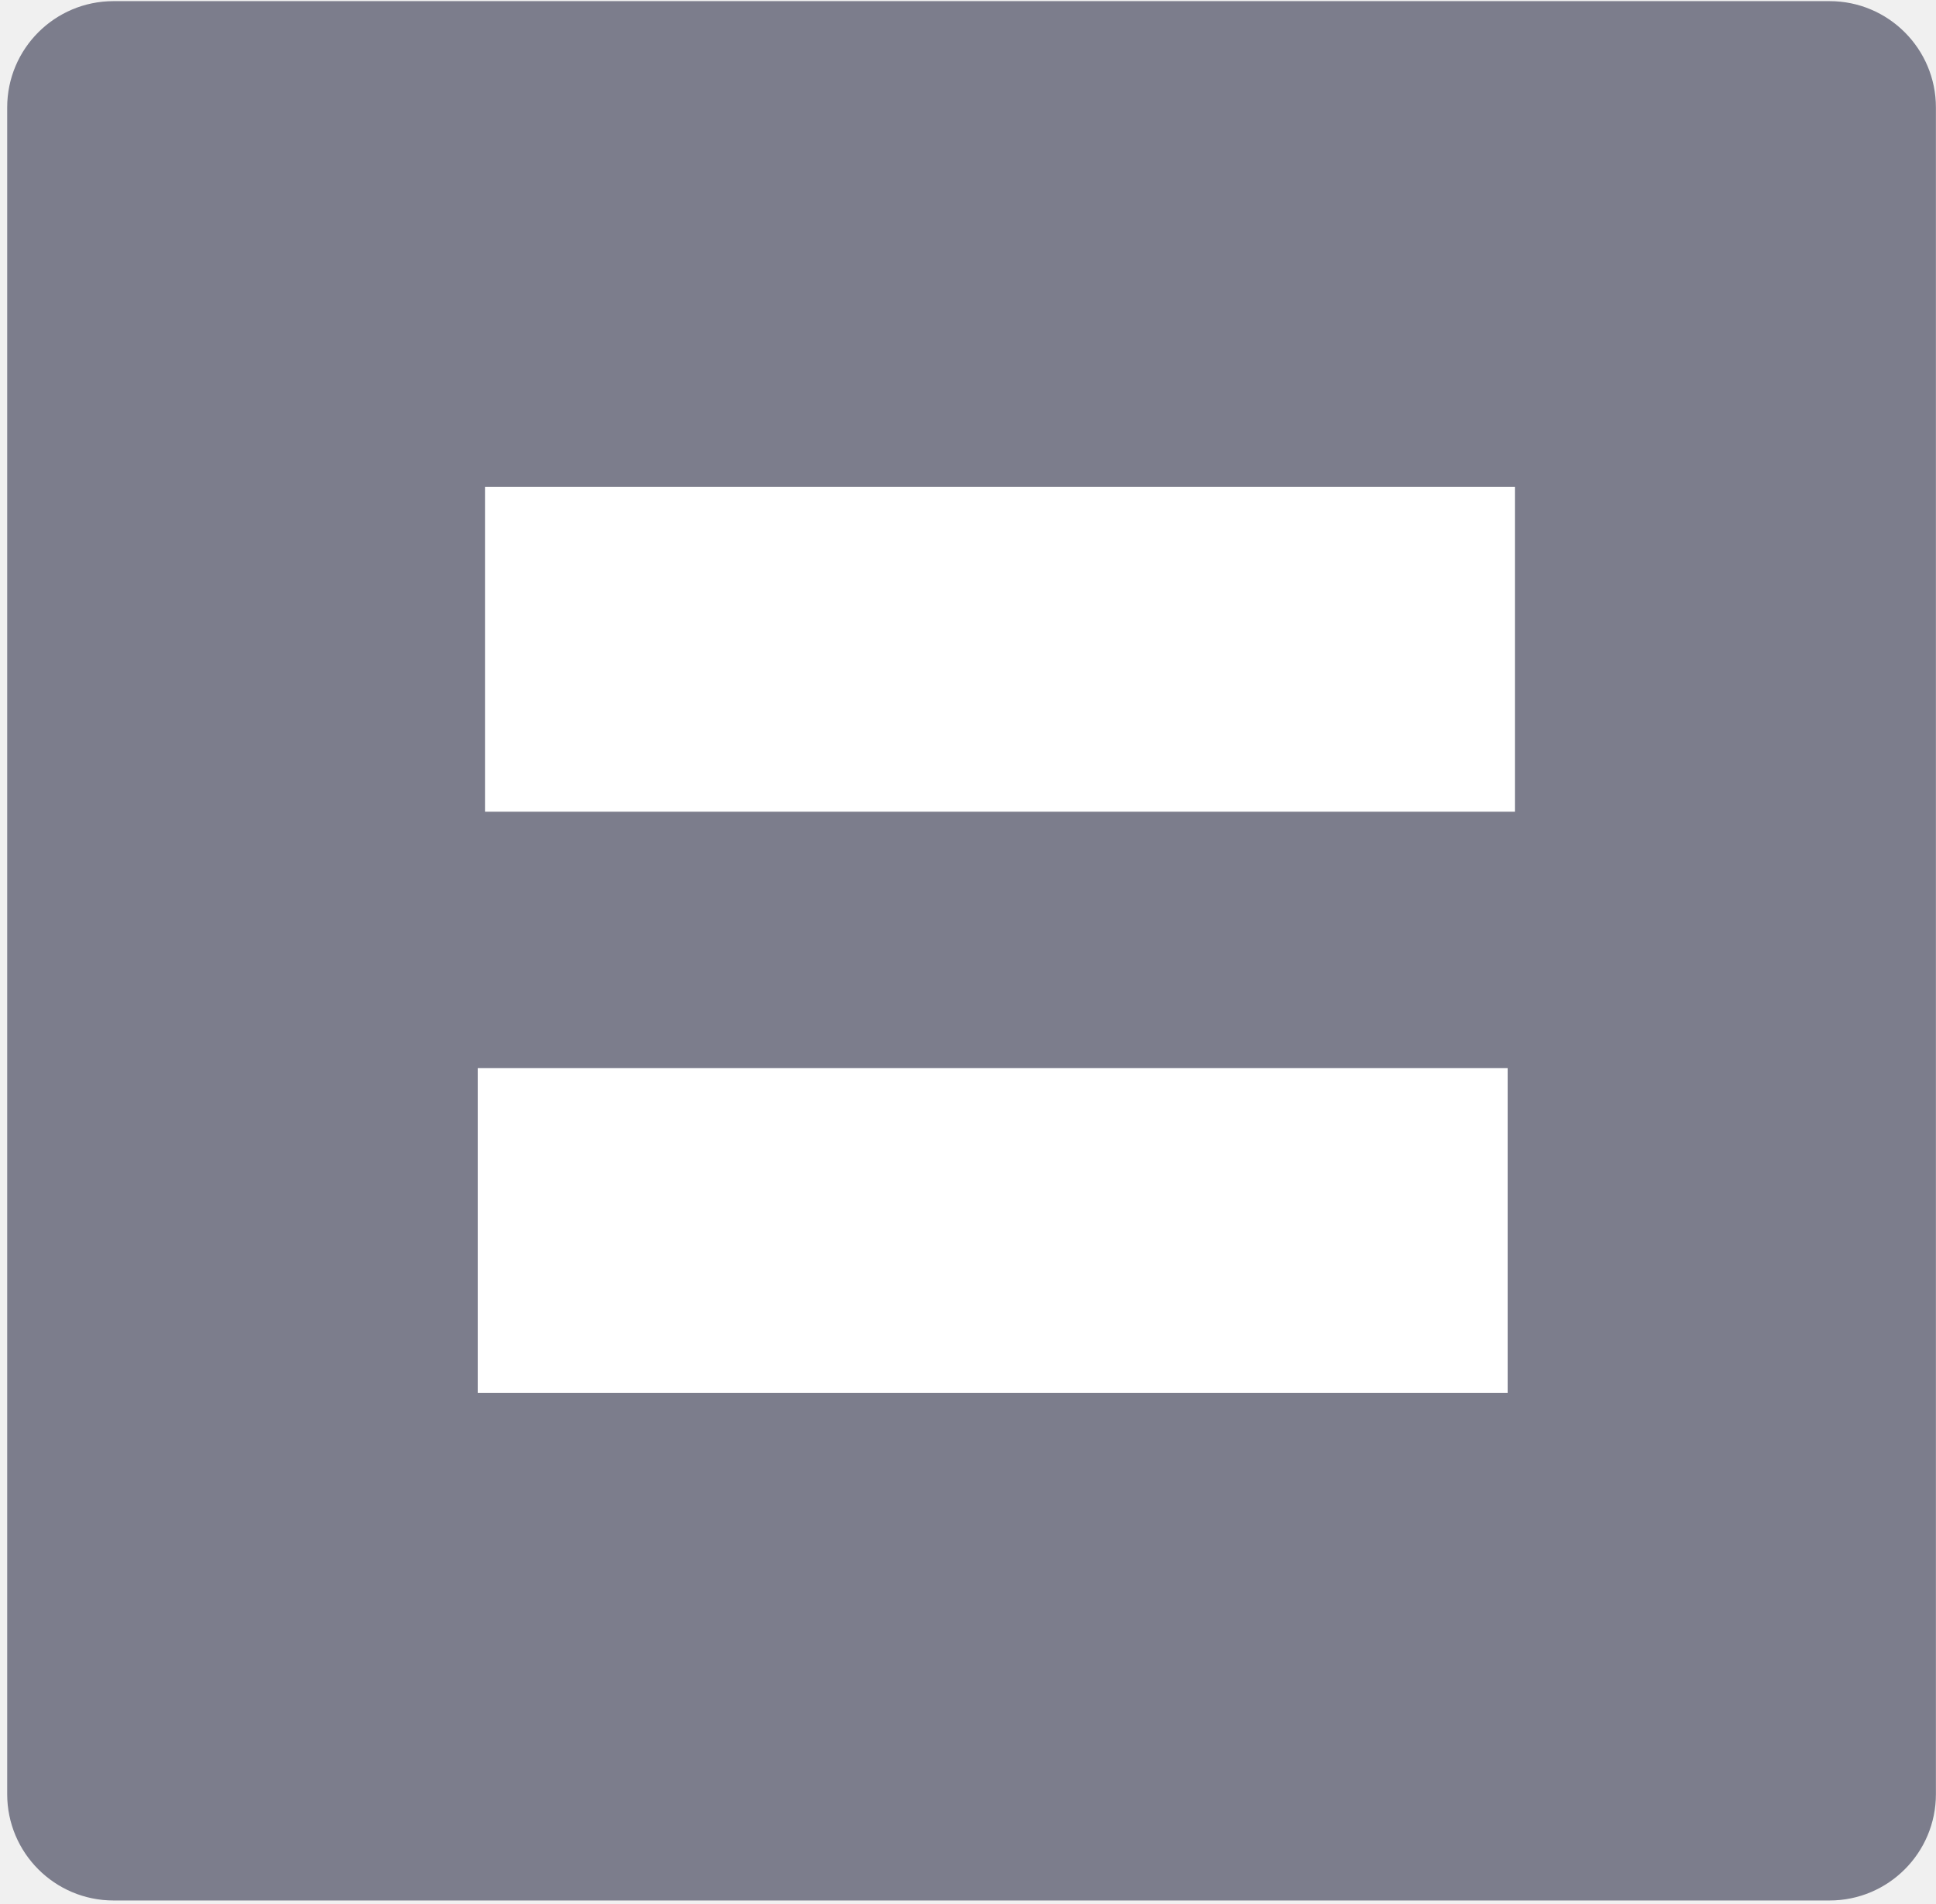
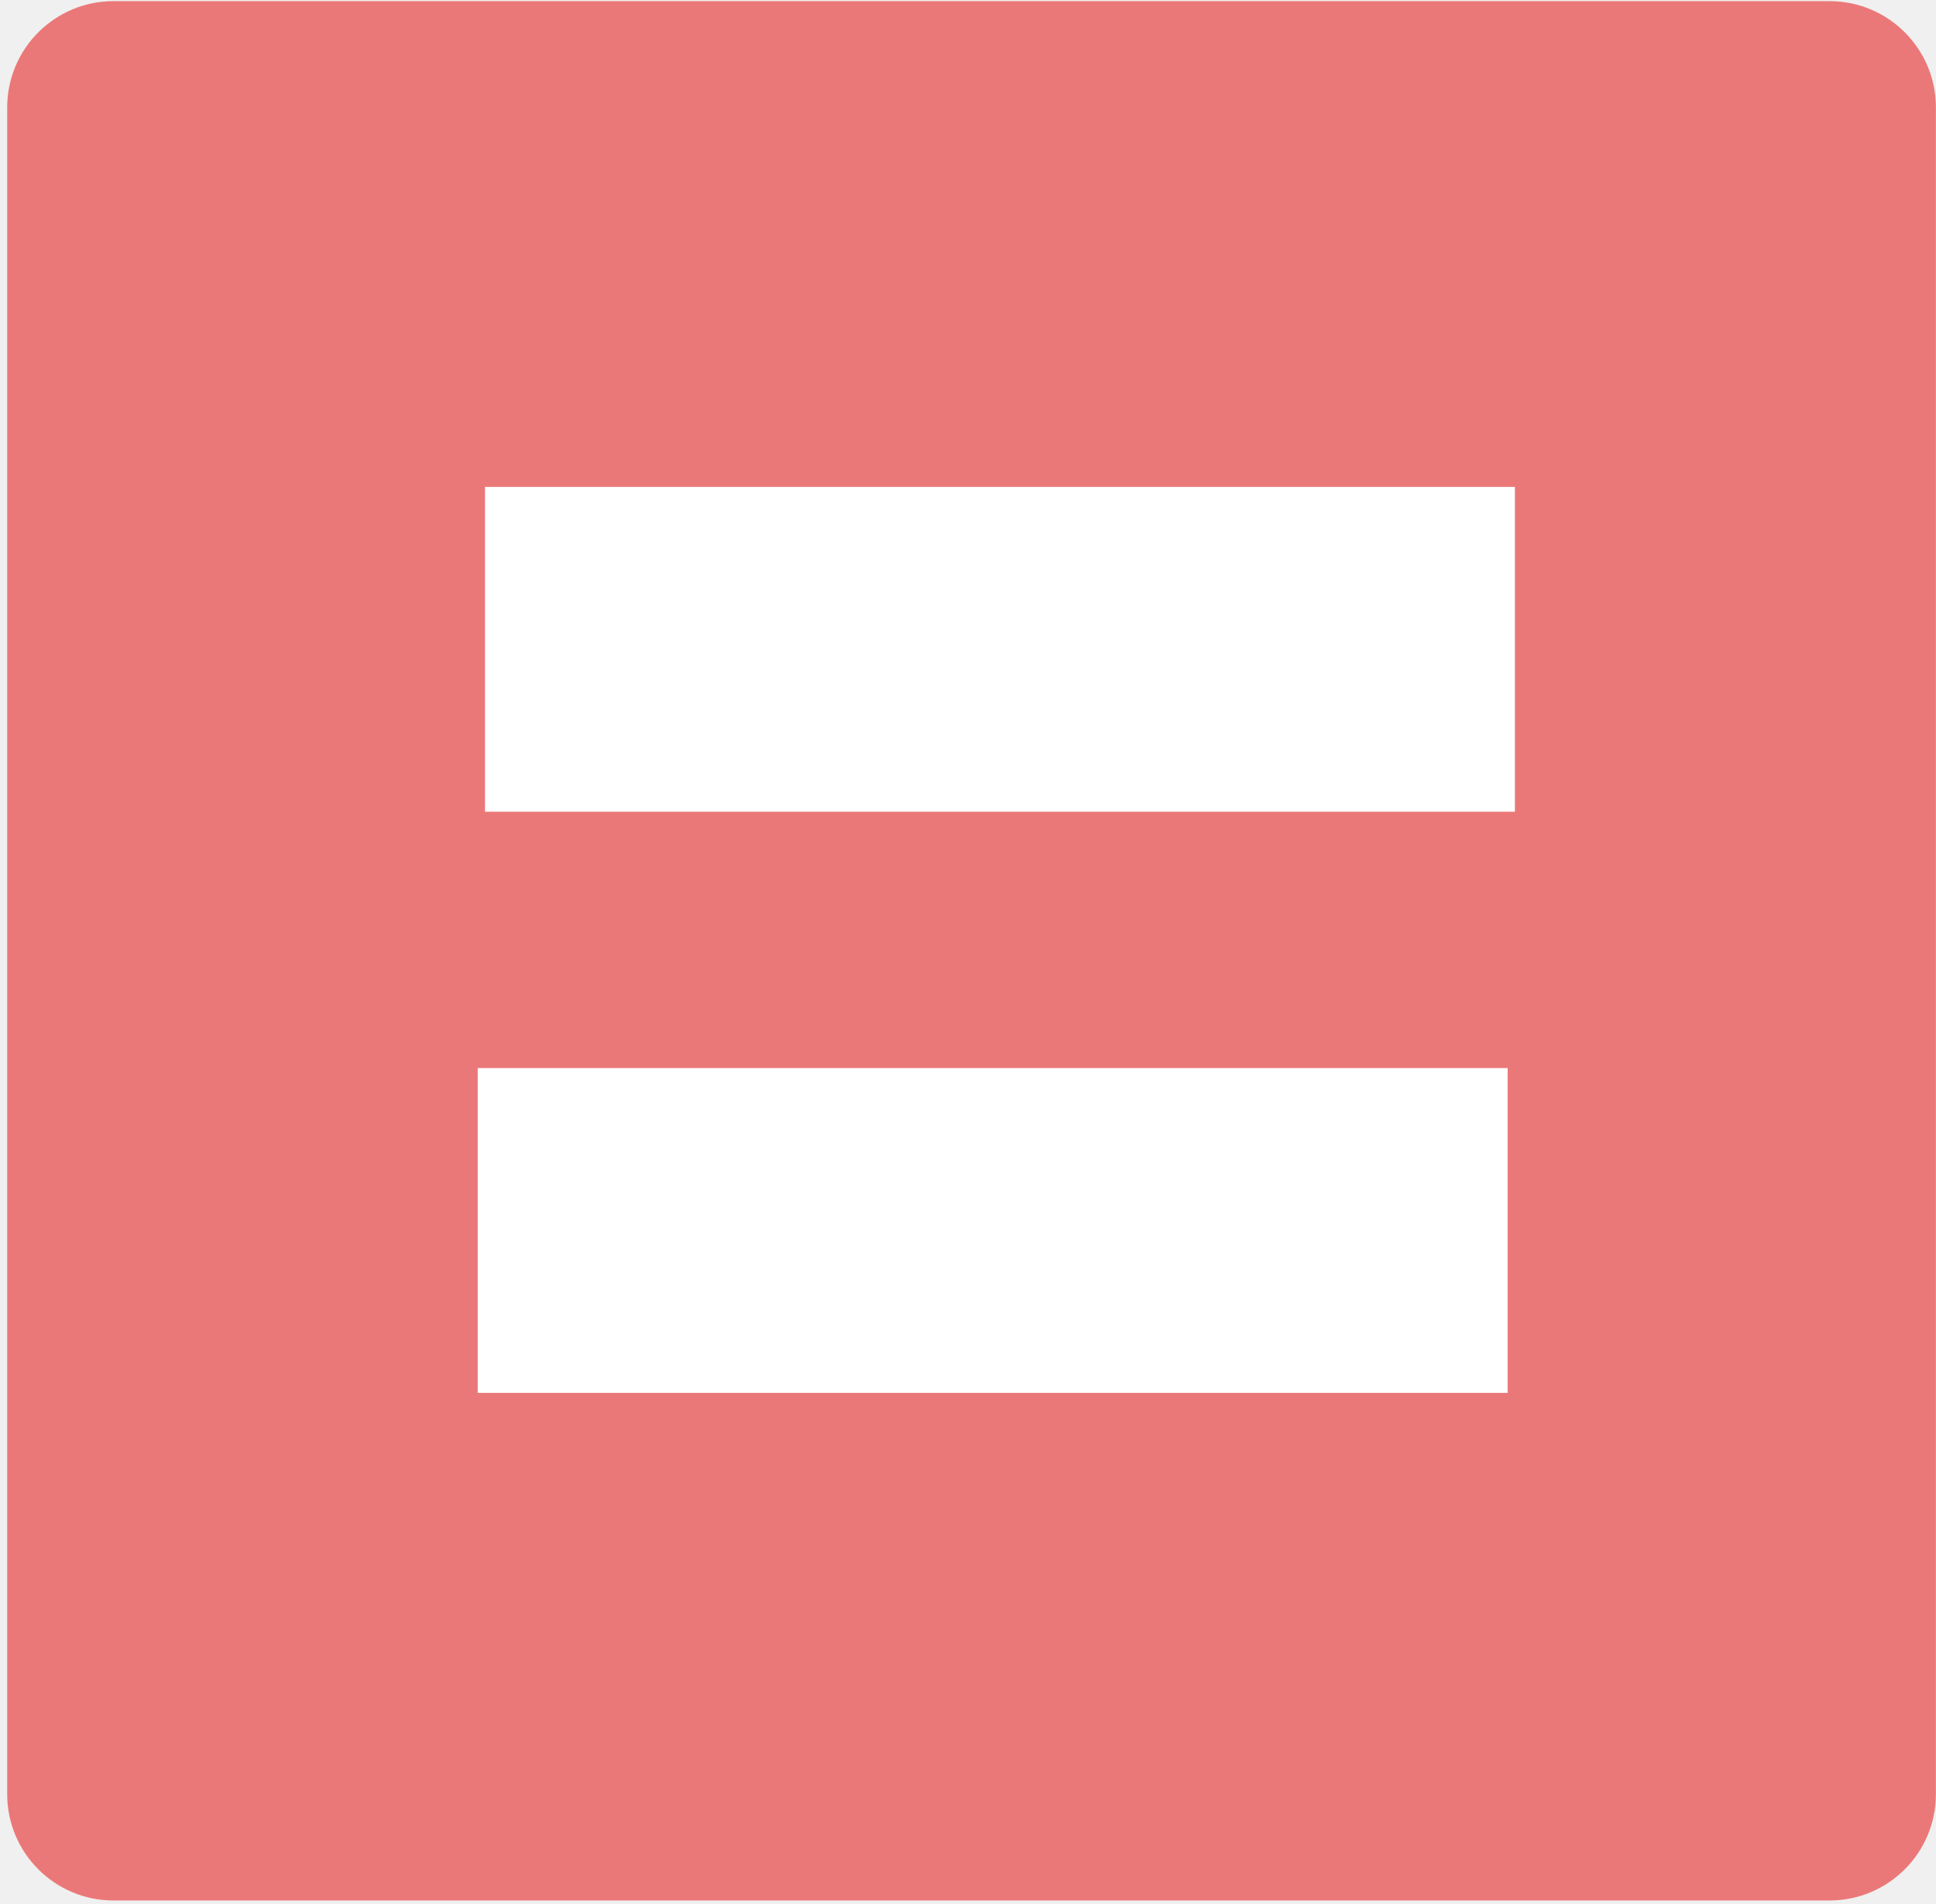
<svg xmlns="http://www.w3.org/2000/svg" xmlns:xlink="http://www.w3.org/1999/xlink" width="1.329mm" height="1.307mm" viewBox="0 0 1.329 1.307" version="1.1" id="svg8">
  <defs id="defs2">
    <linearGradient id="linearGradient831">
      <stop style="stop-color:#000000;stop-opacity:1;" offset="0" id="stop827" />
      <stop style="stop-color:#000000;stop-opacity:0;" offset="1" id="stop829" />
    </linearGradient>
    <linearGradient xlink:href="#linearGradient831" id="linearGradient833" x1="72.945" y1="85.866" x2="73.818" y2="85.866" gradientUnits="userSpaceOnUse" />
  </defs>
  <g id="layer1" transform="translate(-72.76406,-85.07121)">
    <text xml:space="preserve" style="font-style:normal;font-variant:normal;font-weight:normal;font-stretch:normal;font-size:2.822px;line-height:1.25;font-family:'Segoe UI';-inkscape-font-specification:'Segoe UI';font-variant-ligatures:normal;font-variant-caps:normal;font-variant-numeric:normal;font-feature-settings:normal;text-align:justify;letter-spacing:0px;word-spacing:0px;writing-mode:lr-tb;text-anchor:start;fill:#000000;fill-opacity:1;stroke:none;stroke-width:0.265" x="79.375" y="72.104" id="text16" />
-     <rect style="fill:#7c7d8c;fill-opacity:1;stroke:none;stroke-width:0;stroke-miterlimit:1;stroke-dasharray:none;stroke-opacity:1" id="rect1" width="1.324" height="1.304" x="72.769" y="85.072" ry="0.073" />
+     <rect style="fill:#eb7878;fill-opacity:1;stroke:none;stroke-width:0;stroke-miterlimit:1;stroke-dasharray:none;stroke-opacity:1" id="rect1" width="1.324" height="1.304" x="72.769" y="85.072" ry="0.073" />
    <path style="fill:#50505a;fill-opacity:1;fill-rule:evenodd;stroke:#ffffff;stroke-width:0.223px;stroke-linecap:butt;stroke-linejoin:miter;stroke-opacity:1" d="m 73.092,85.916 h 0.707" id="path2-5-3" />
    <path style="fill:#898792;fill-opacity:1;fill-rule:evenodd;stroke:#ffffff;stroke-width:0.223;stroke-linecap:butt;stroke-linejoin:miter;stroke-dasharray:none;stroke-opacity:1" d="m 73.097,85.517 h 0.707" id="path2-5" />
  </g>
</svg>
